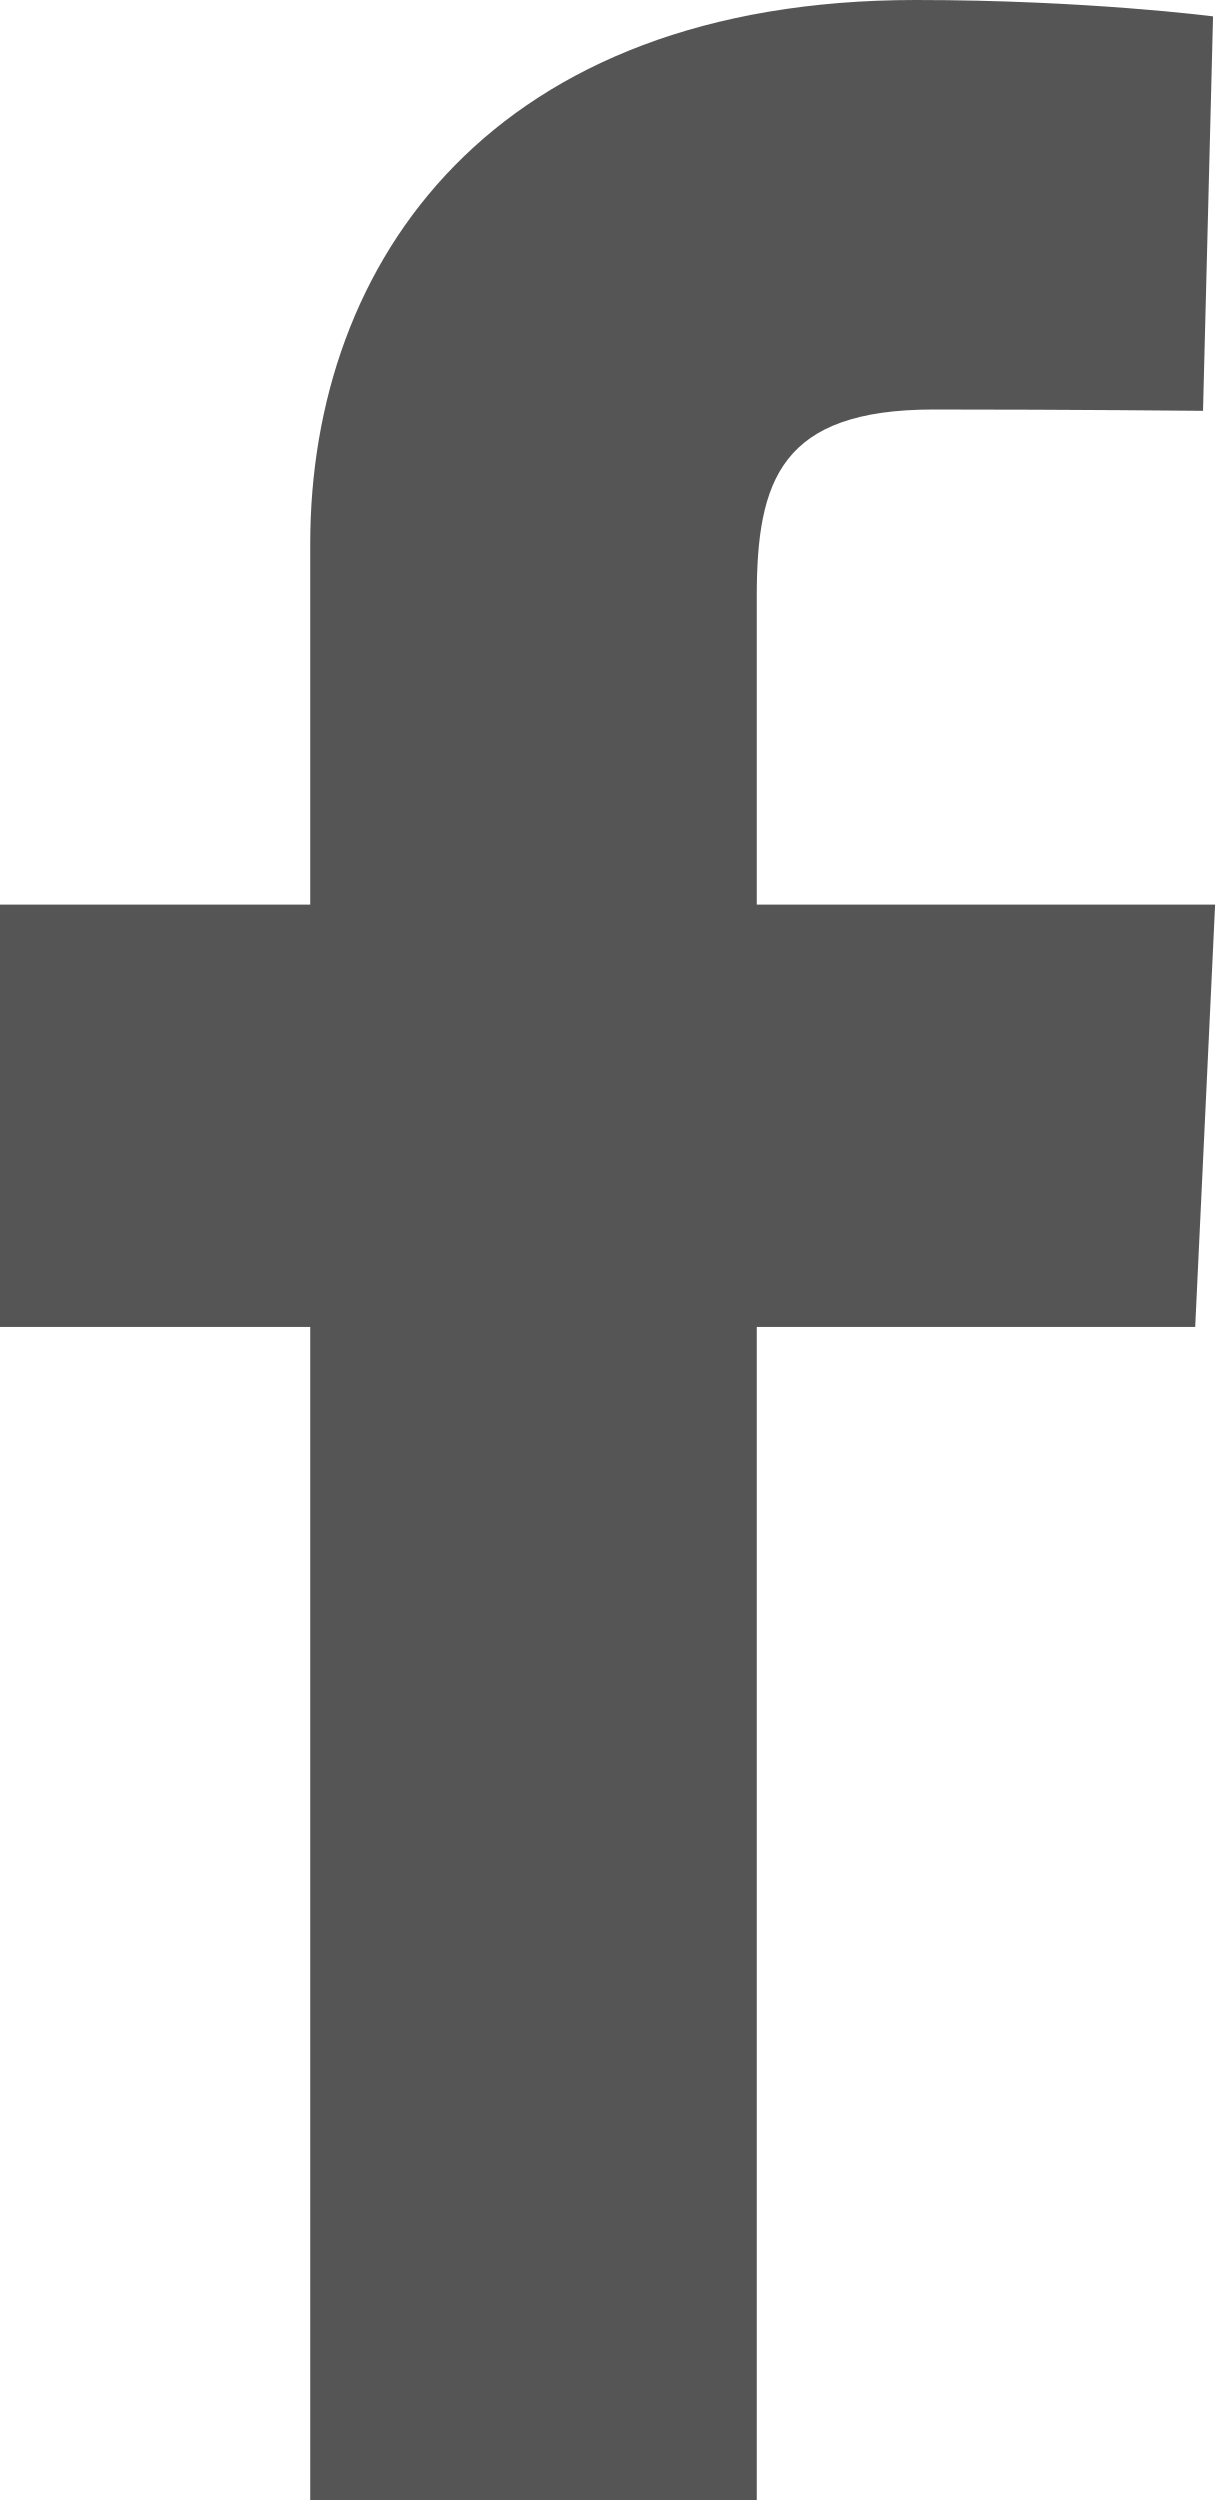
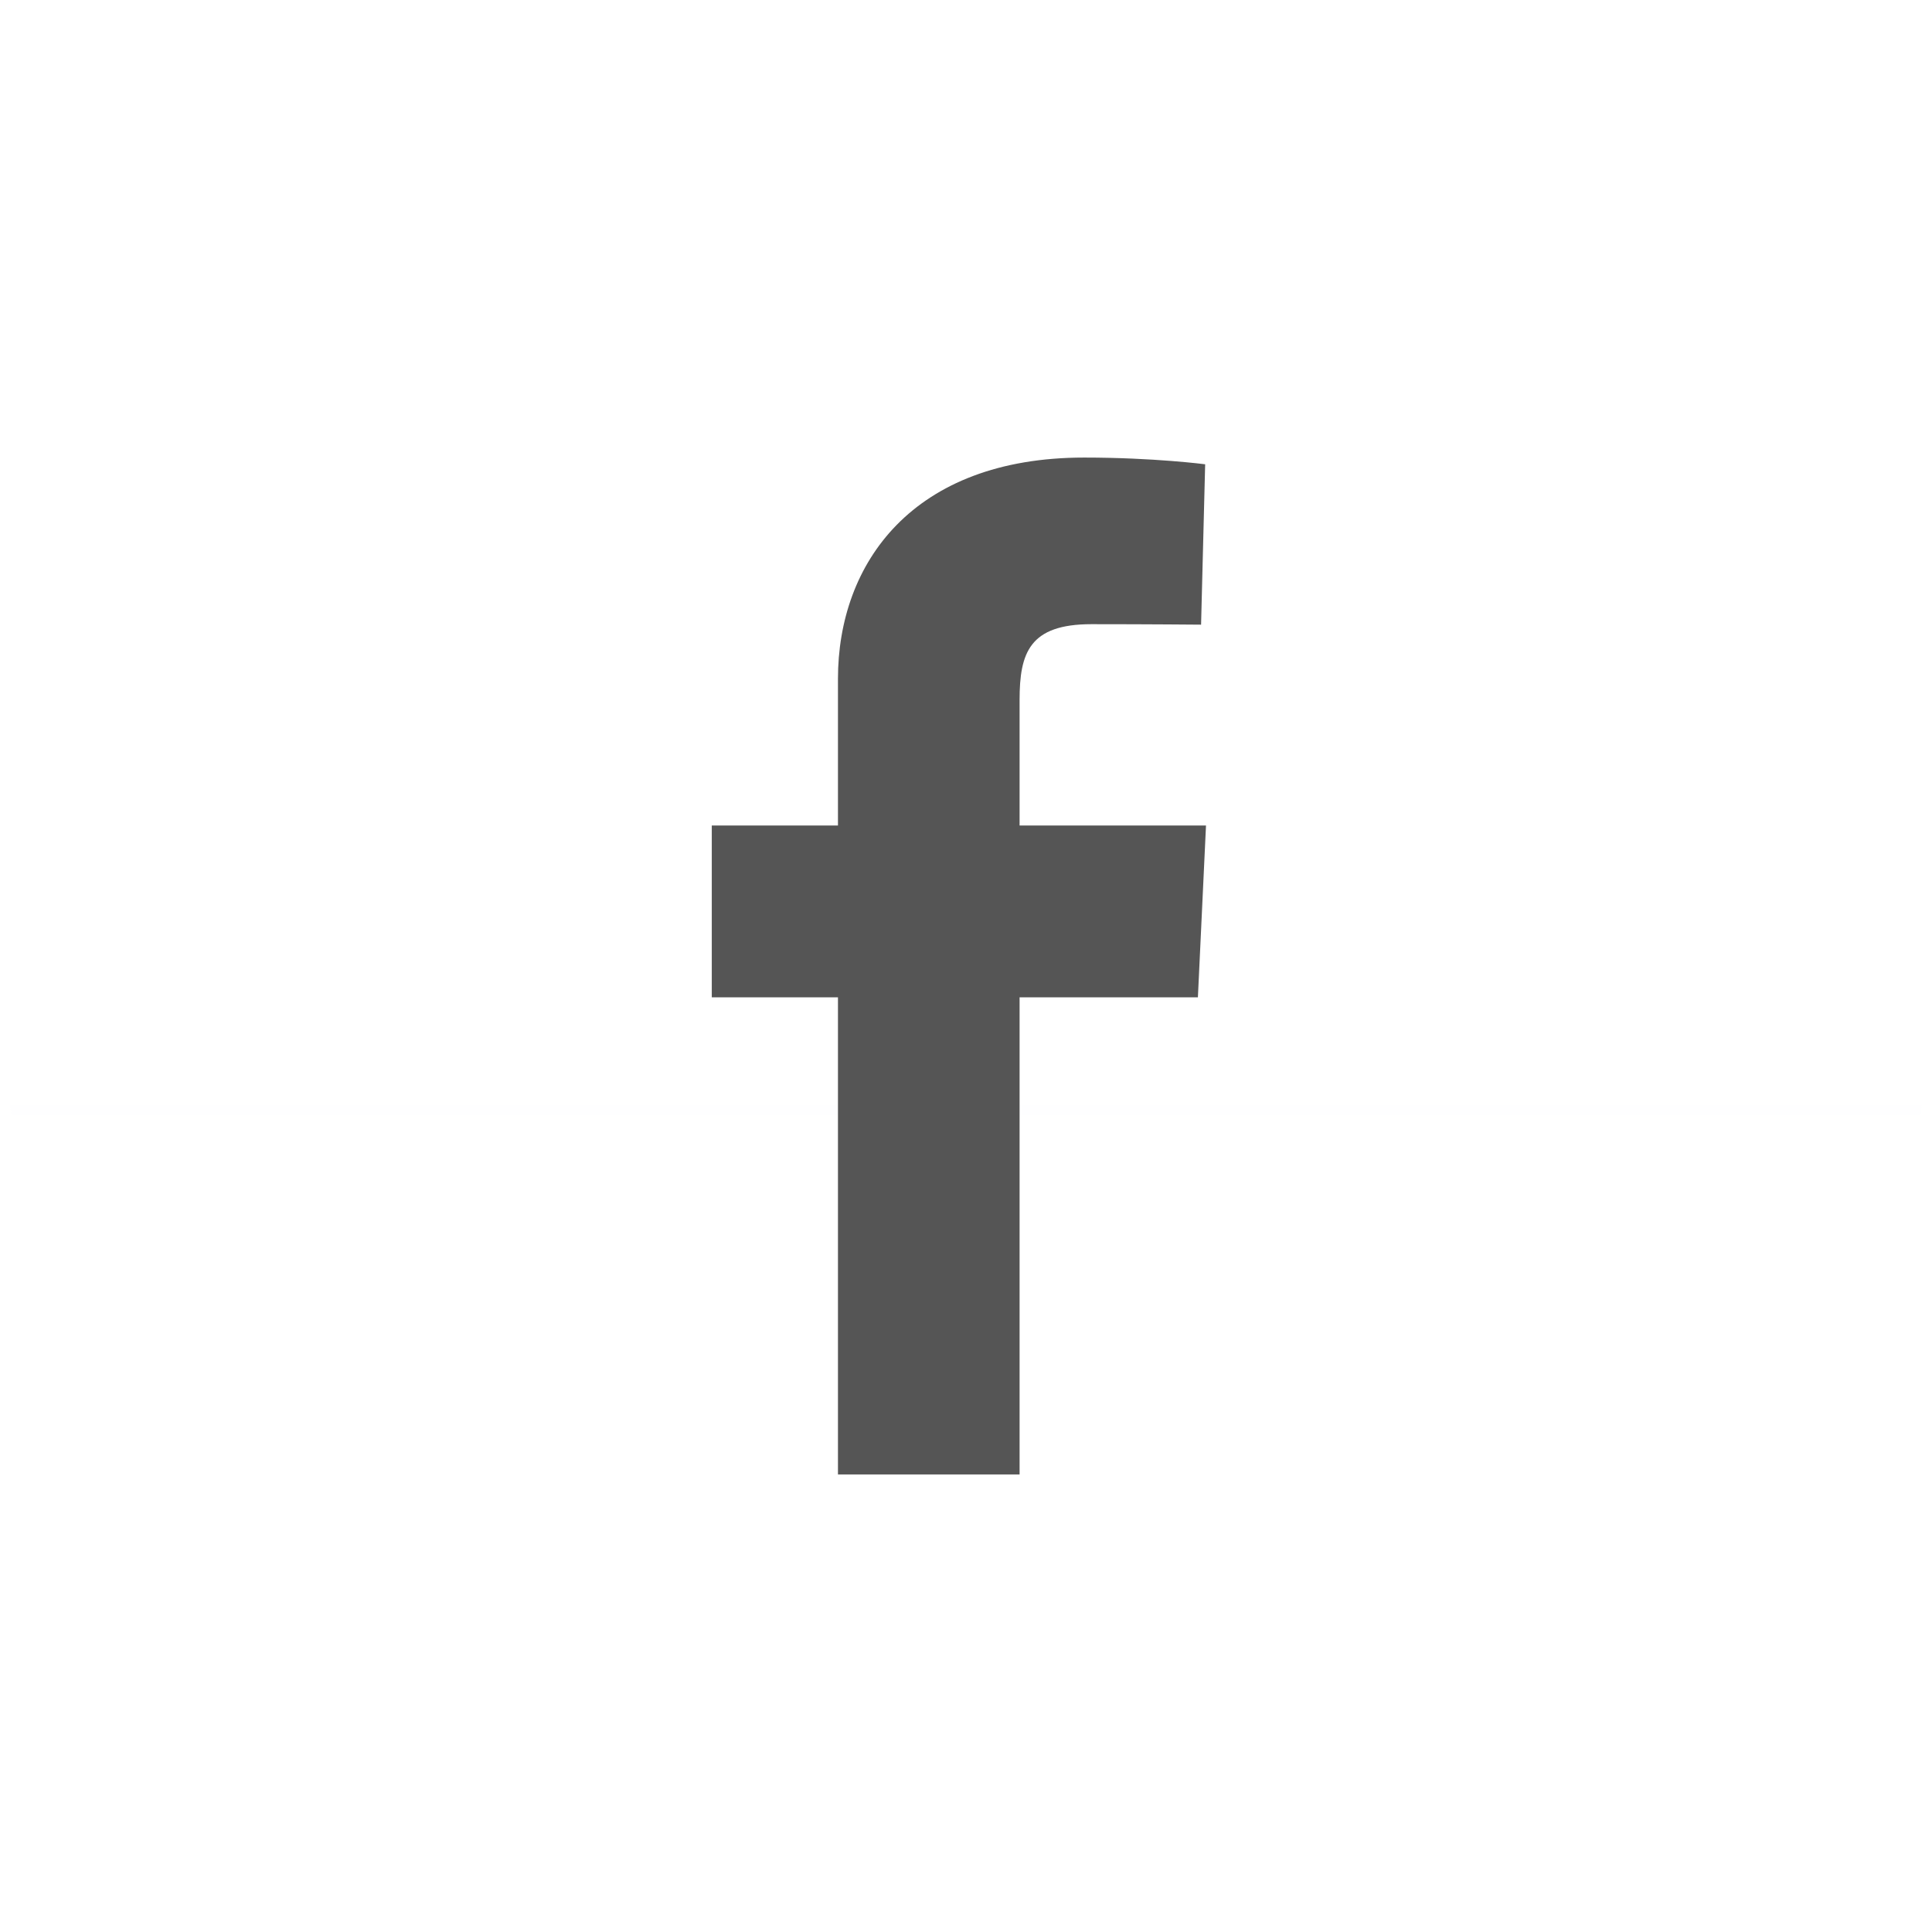
- <svg xmlns="http://www.w3.org/2000/svg" width="8.237" height="16.947" viewBox="0 0 8.237 16.947" fill="none">
-   <defs />
-   <path id="ic-facebook" d="M2.103 16.947L2.103 8.995L0 8.995L0 6.132L2.103 6.132L2.103 3.687C2.103 1.765 3.345 0 6.207 0C7.366 0 8.223 0.111 8.223 0.111L8.155 2.785C8.155 2.785 7.281 2.776 6.328 2.776C5.295 2.776 5.13 3.252 5.13 4.041L5.13 6.132L8.237 6.132L8.102 8.995L5.13 8.995L5.13 16.947L2.103 16.947Z" fill="#555555" fill-opacity="1" fill-rule="nonzero" />
+ <svg xmlns="http://www.w3.org/2000/svg" width="32.2" height="32.2" fill="none">
+   <defs>
+     <linearGradient id="a" x1="16.1" x2="16.1" y1="0" y2="32.2" gradientUnits="userSpaceOnUse">
+       <stop stop-color="#FEFEFF" stop-opacity=".29" />
+       <stop offset="1" stop-color="#FFF" stop-opacity=".4" />
+     </linearGradient>
+     <linearGradient id="b" x1="-1.544" x2="32.2" y1="2.159" y2="33.216" gradientUnits="userSpaceOnUse">
+       <stop stop-color="#FFF" stop-opacity=".078" />
+       <stop offset="1" stop-color="#FFF" stop-opacity=".071" />
+     </linearGradient>
+   </defs>
+   <circle cx="16.1" cy="16.1" r="16.1" fill="url(#a)" fill-opacity=".05" />
+   <circle cx="16.1" cy="16.1" r="15.6" stroke="url(#b)" />
+   <path fill="#555" d="M13.966 24.574v-7.952h-2.103v-2.864h2.103v-2.445c0-1.922 1.242-3.687 4.104-3.687 1.159 0 2.016.112 2.016.112l-.068 2.673s-.874-.008-1.827-.008c-1.032 0-1.198.475-1.198 1.265v2.09H20.1l-.135 2.864h-2.972v7.952h-3.027Z" />
</svg>
